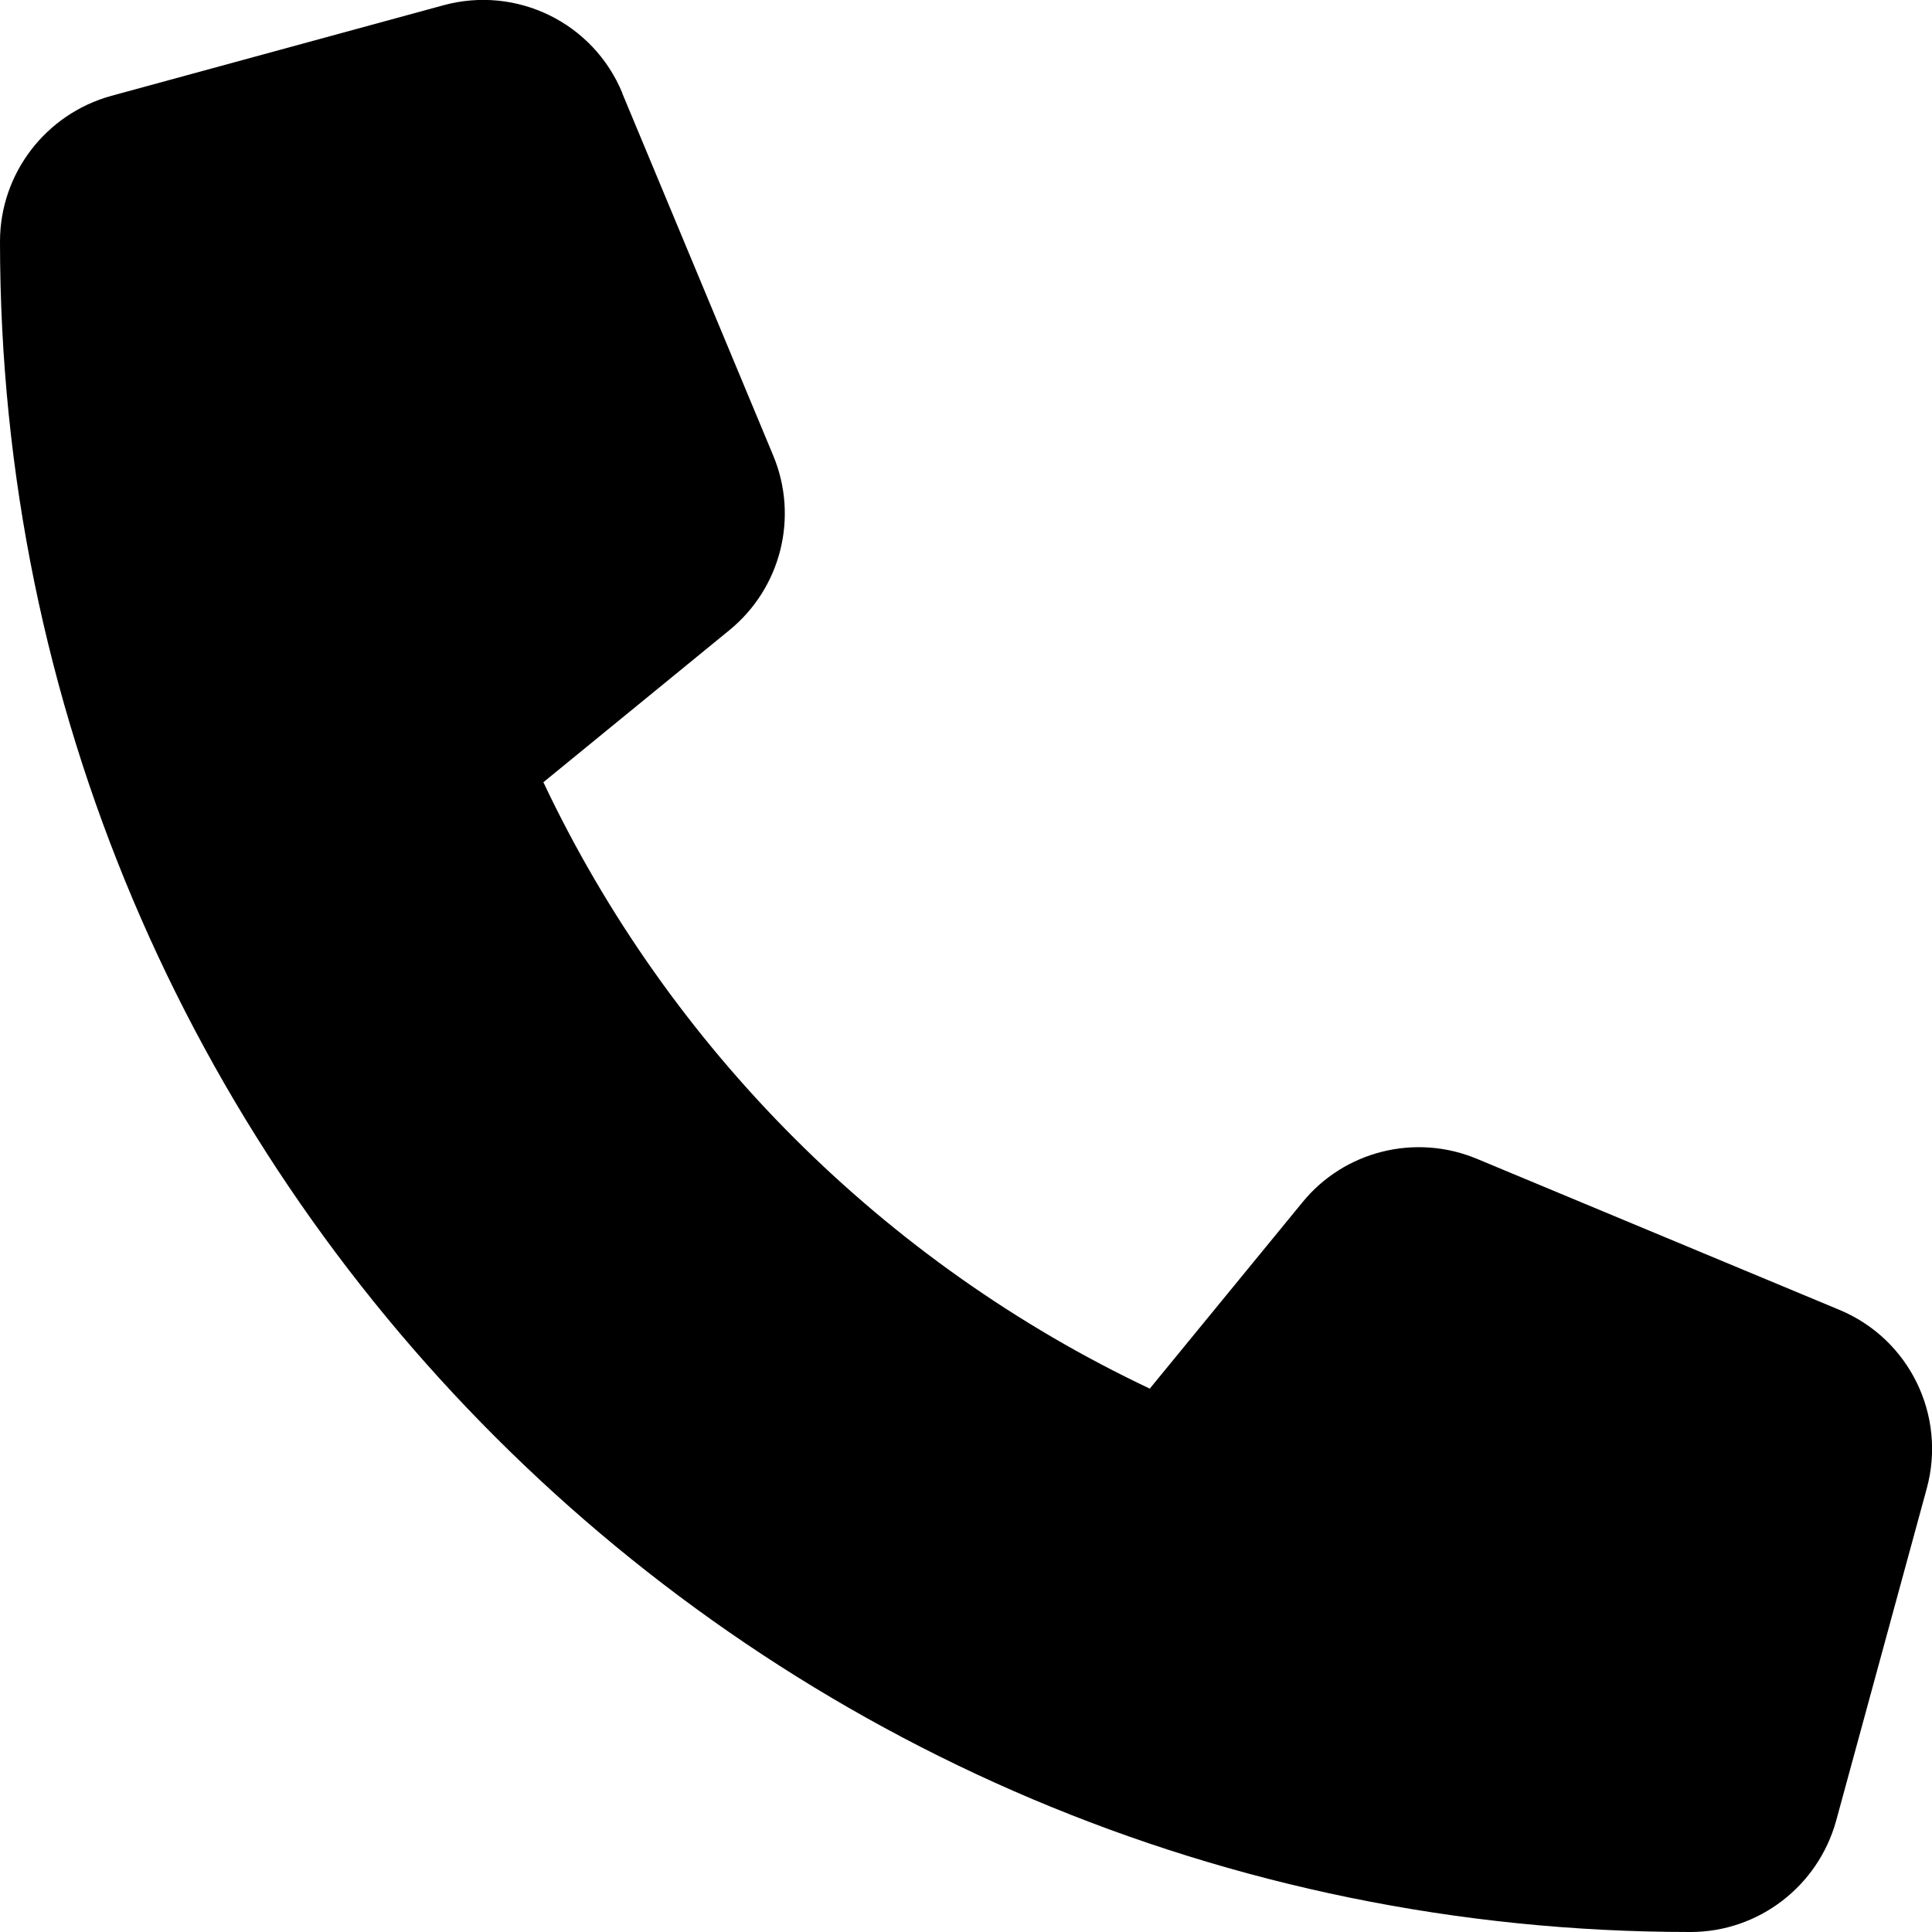
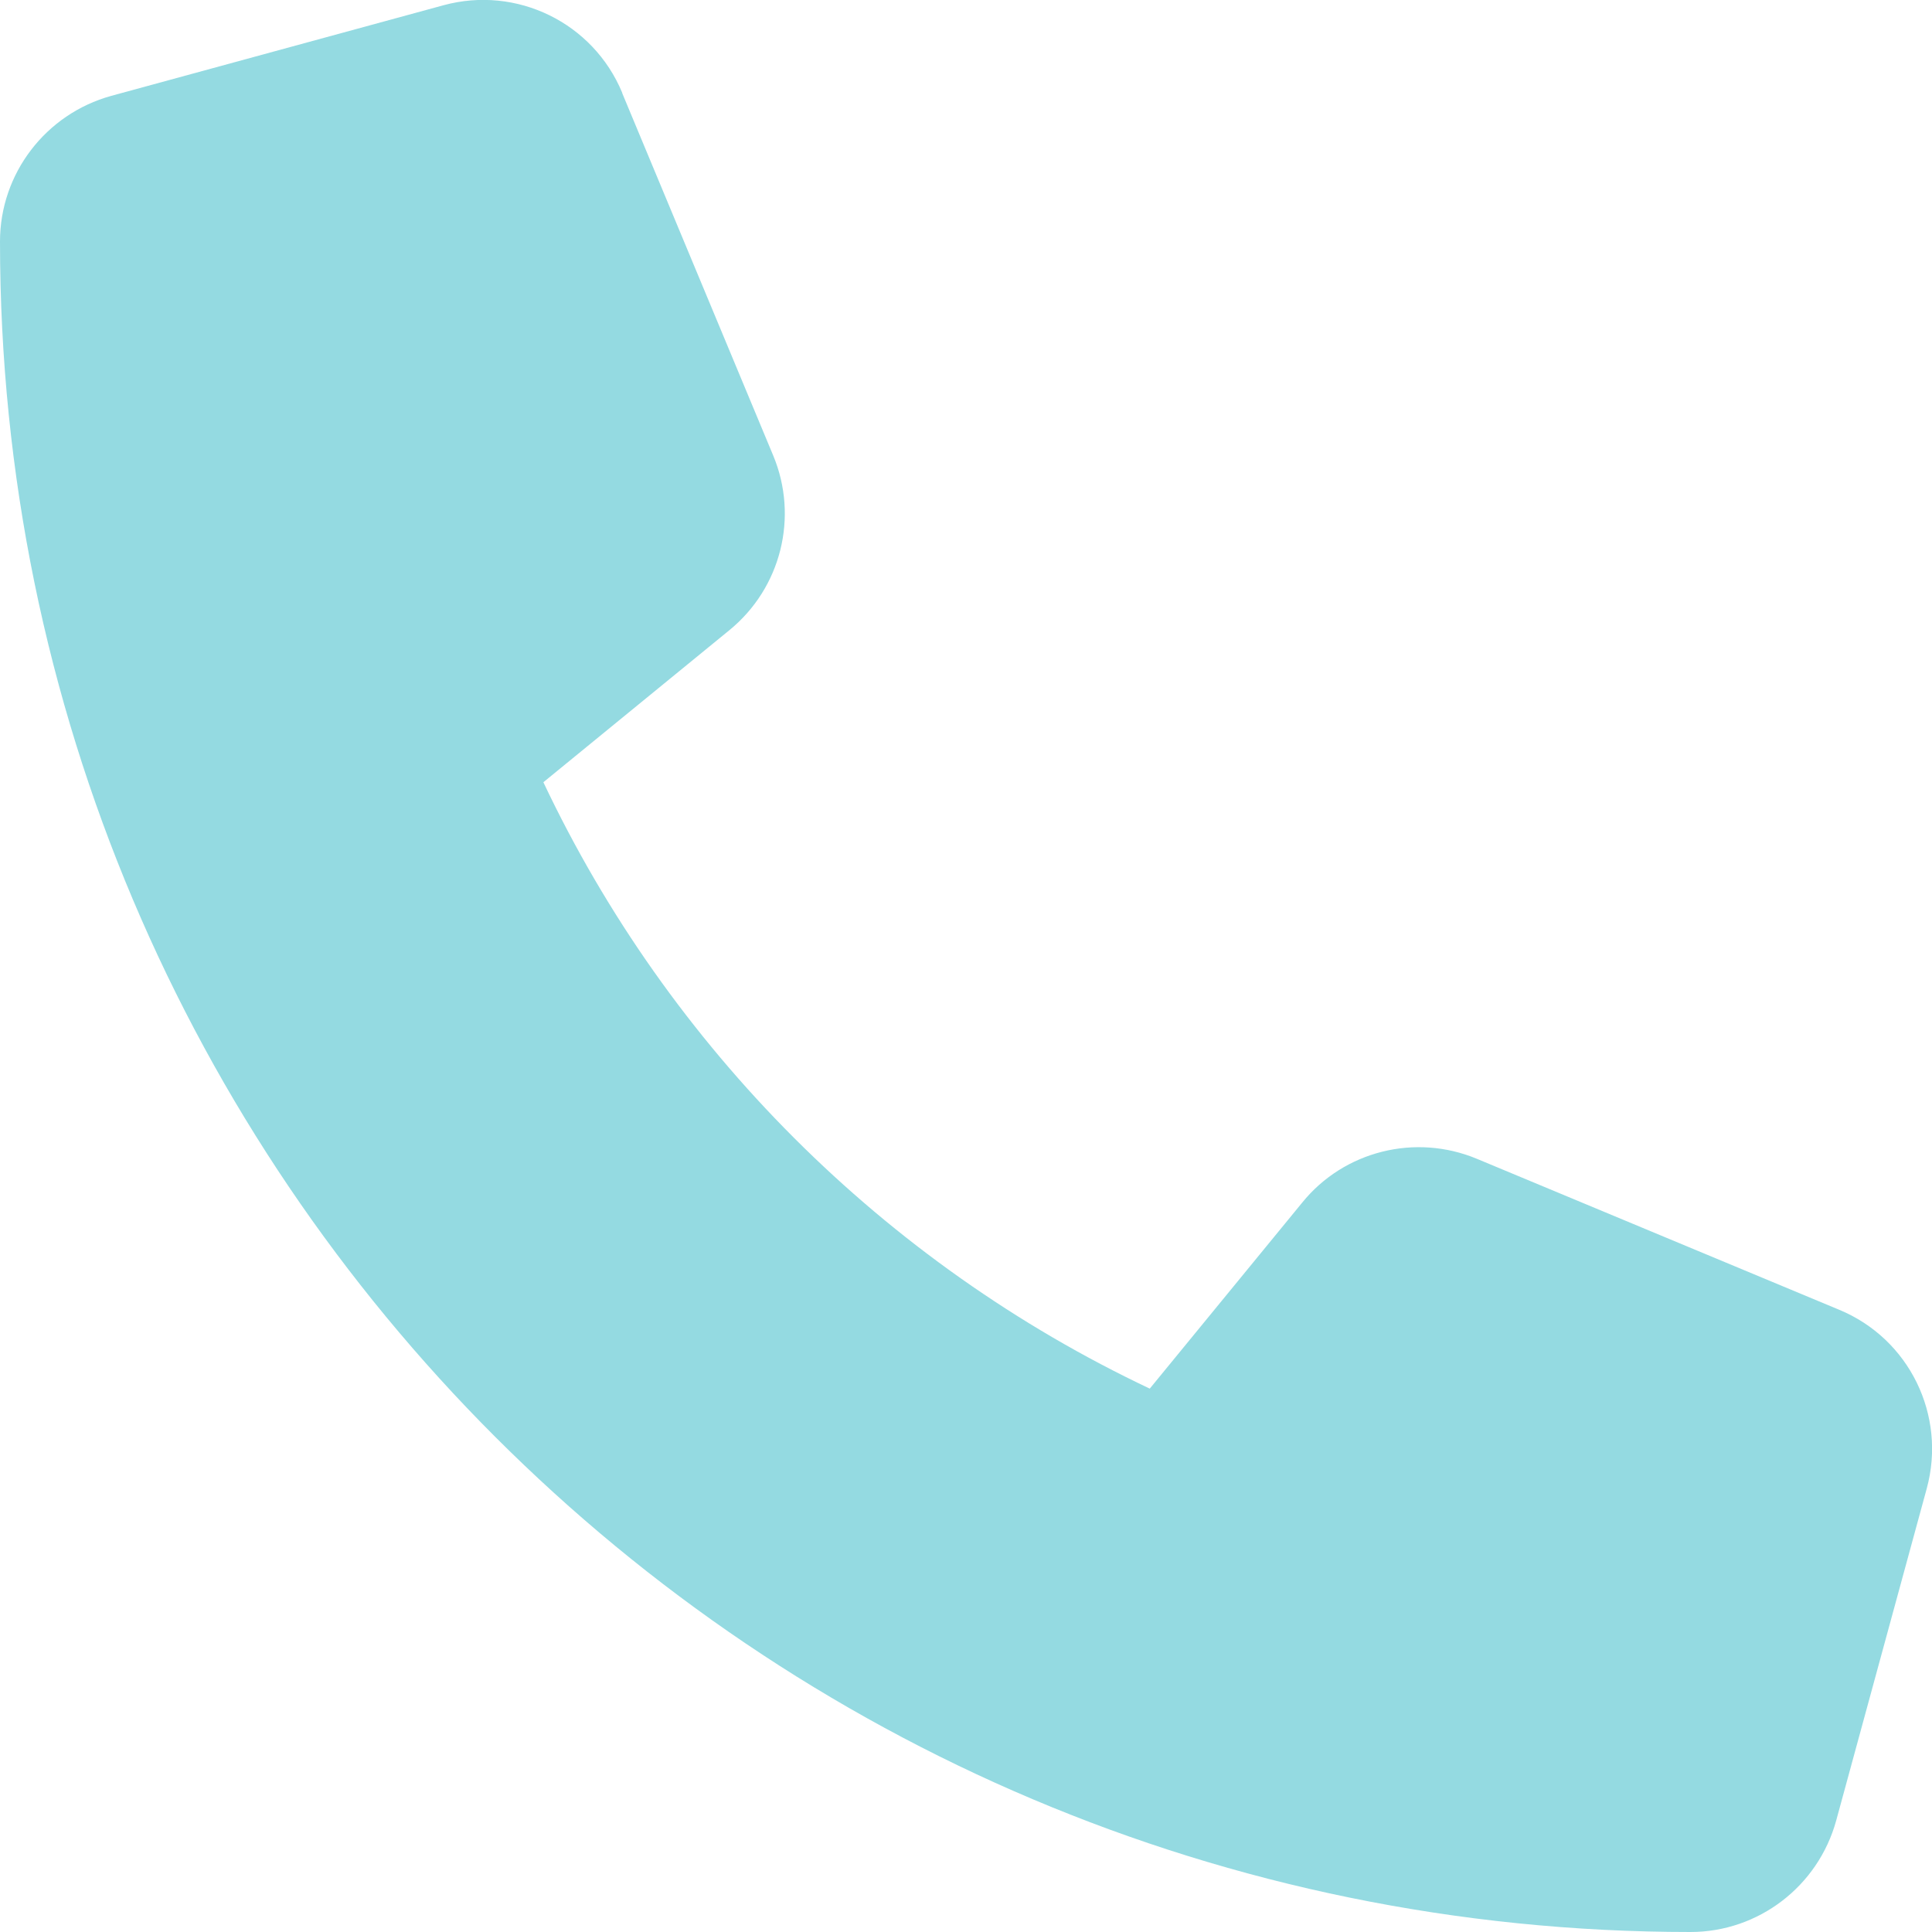
<svg xmlns="http://www.w3.org/2000/svg" viewBox="0 0 512 512">
-   <path d="M164.9 24.6c-7.7-18.6-28-28.5-47.4-23.2l-88 24C12.1 30.2 0 46 0 64C0 311.4 200.6 512 448 512c18 0 33.8-12.1 38.6-29.5l24-88c5.3-19.4-4.6-39.7-23.2-47.4l-96-40c-16.3-6.8-35.2-2.1-46.3 11.6L304.7 368C234.3 334.7 177.3 277.7 144 207.3L193.3 167c13.7-11.2 18.4-30 11.6-46.3l-40-96z" />
+   <path fill="#94dae1" d="M164.9 24.6c-7.7-18.6-28-28.5-47.4-23.2l-88 24C12.1 30.2 0 46 0 64C0 311.4 200.6 512 448 512c18 0 33.8-12.1 38.6-29.5l24-88c5.3-19.4-4.6-39.7-23.2-47.4l-96-40c-16.3-6.8-35.2-2.1-46.3 11.6L304.7 368C234.3 334.7 177.3 277.7 144 207.3L193.3 167c13.7-11.2 18.4-30 11.6-46.3l-40-96z" />
</svg>
